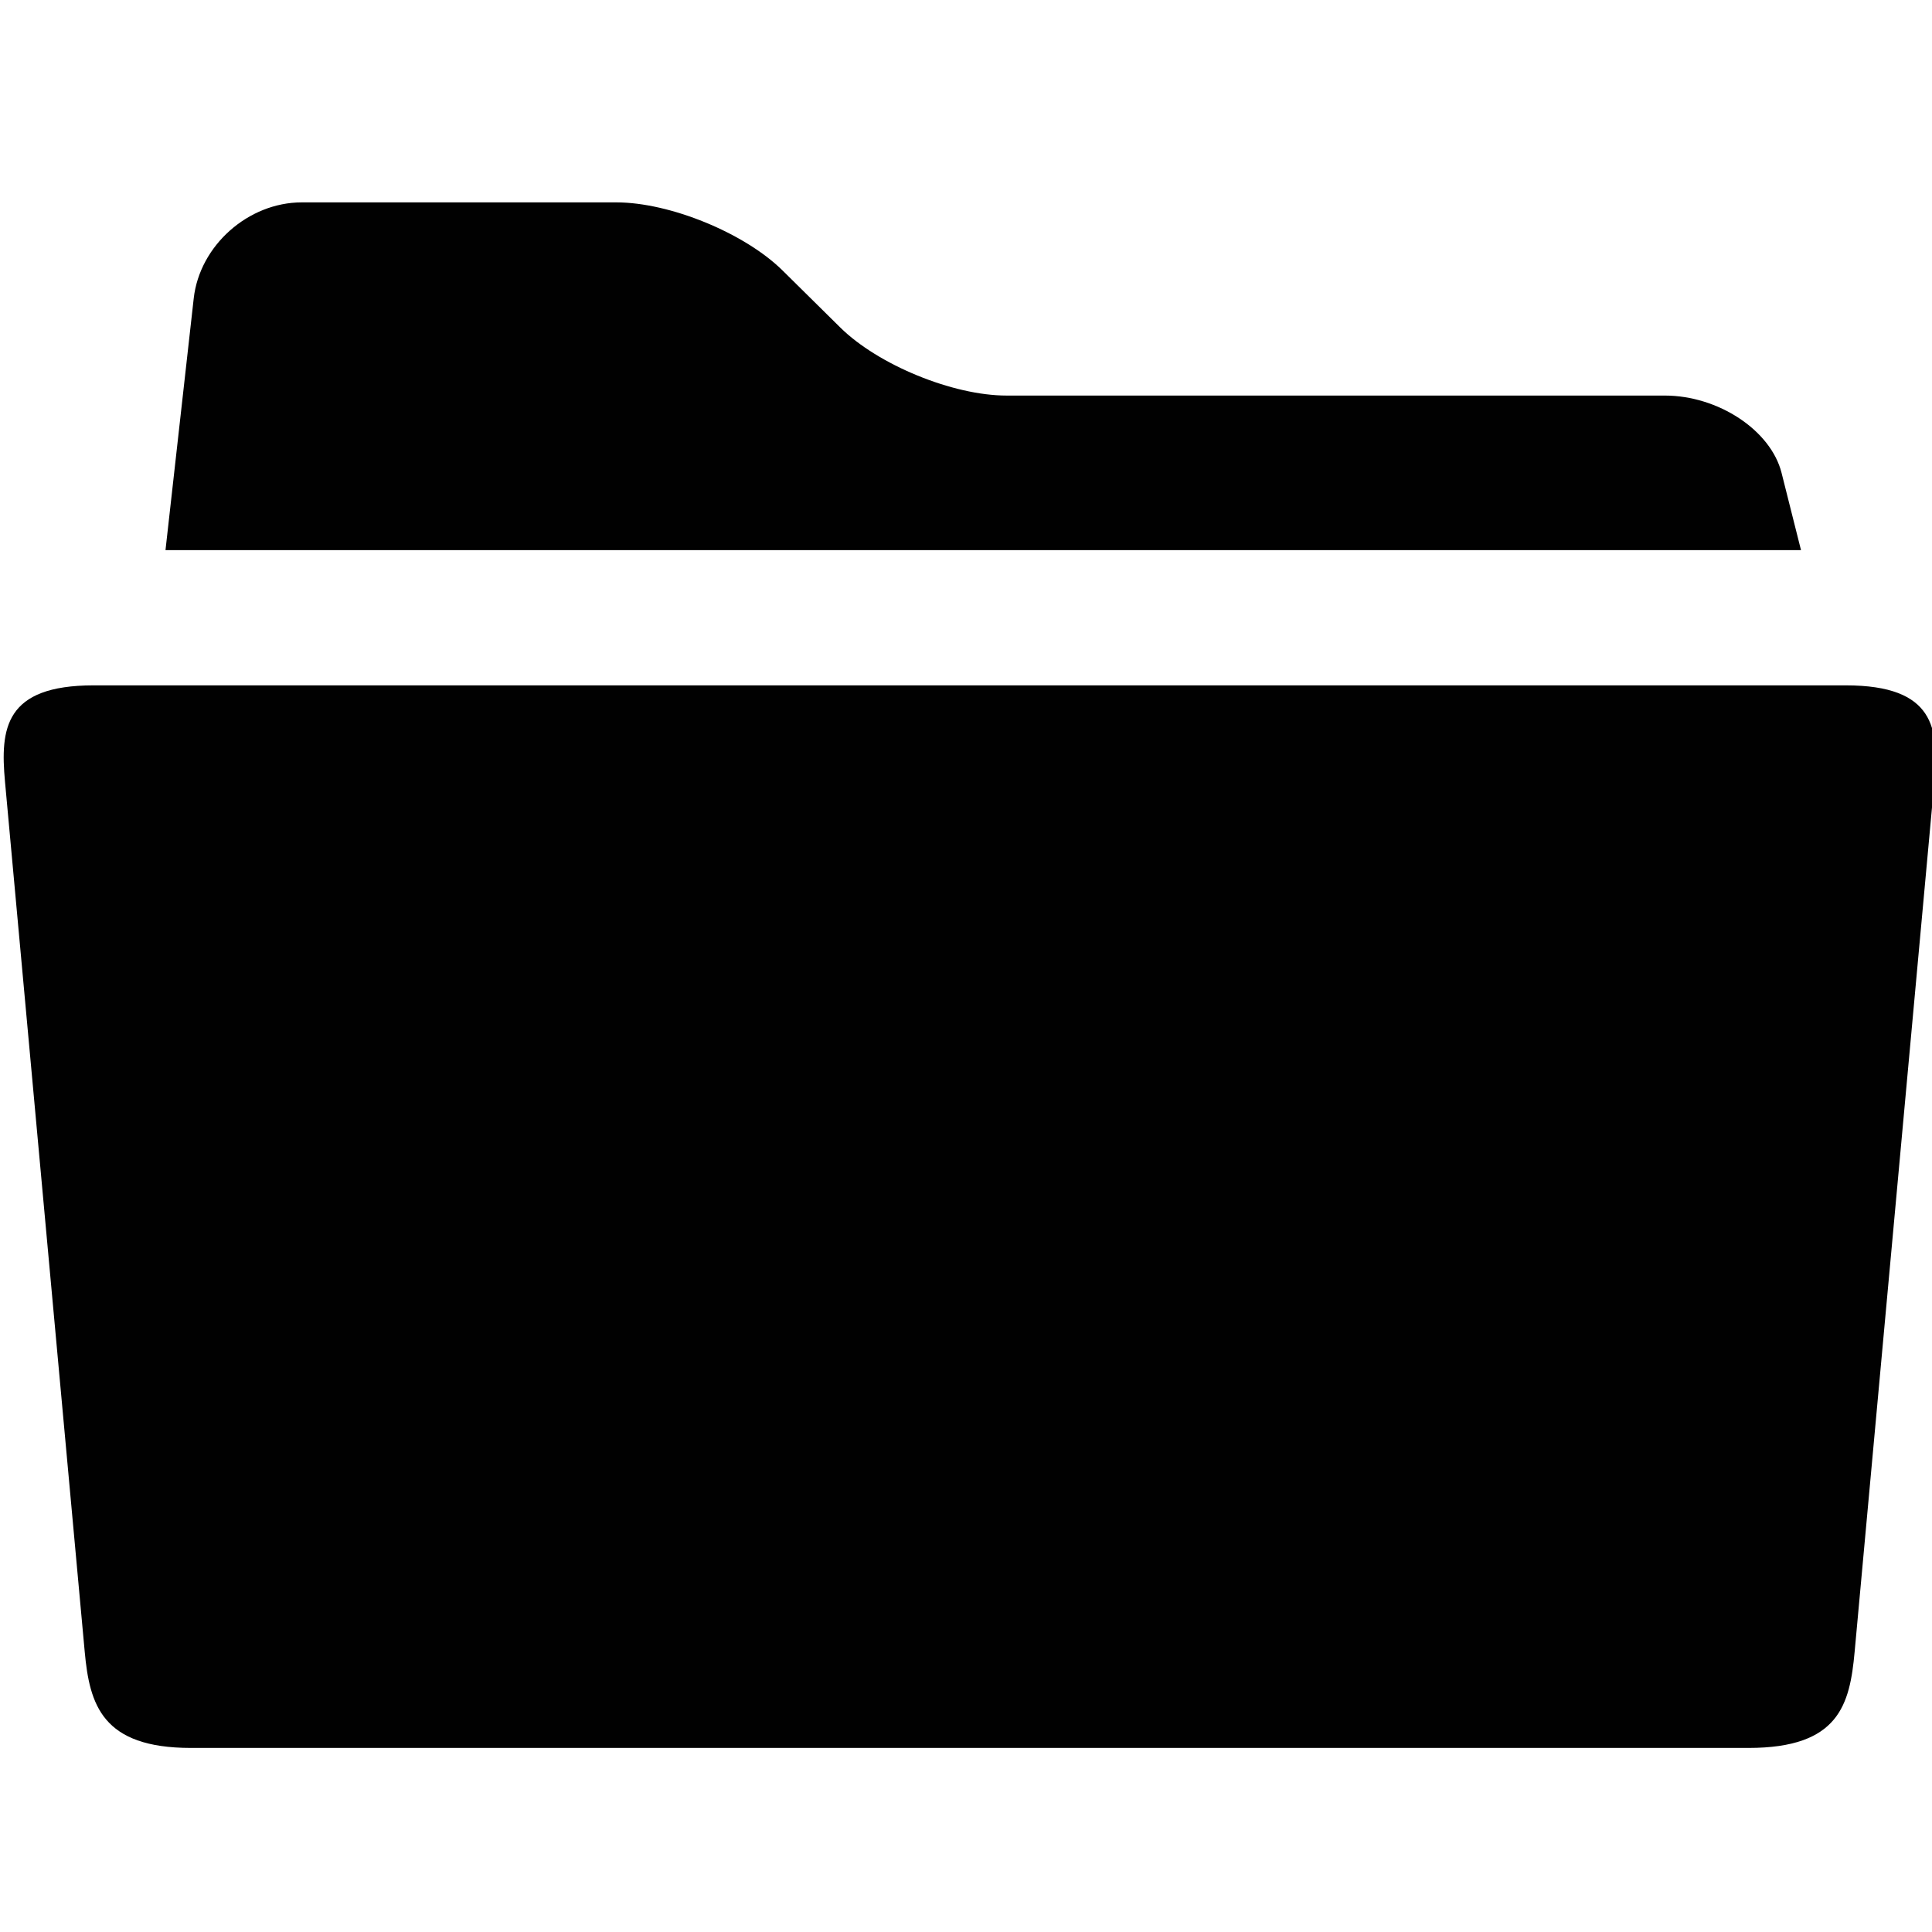
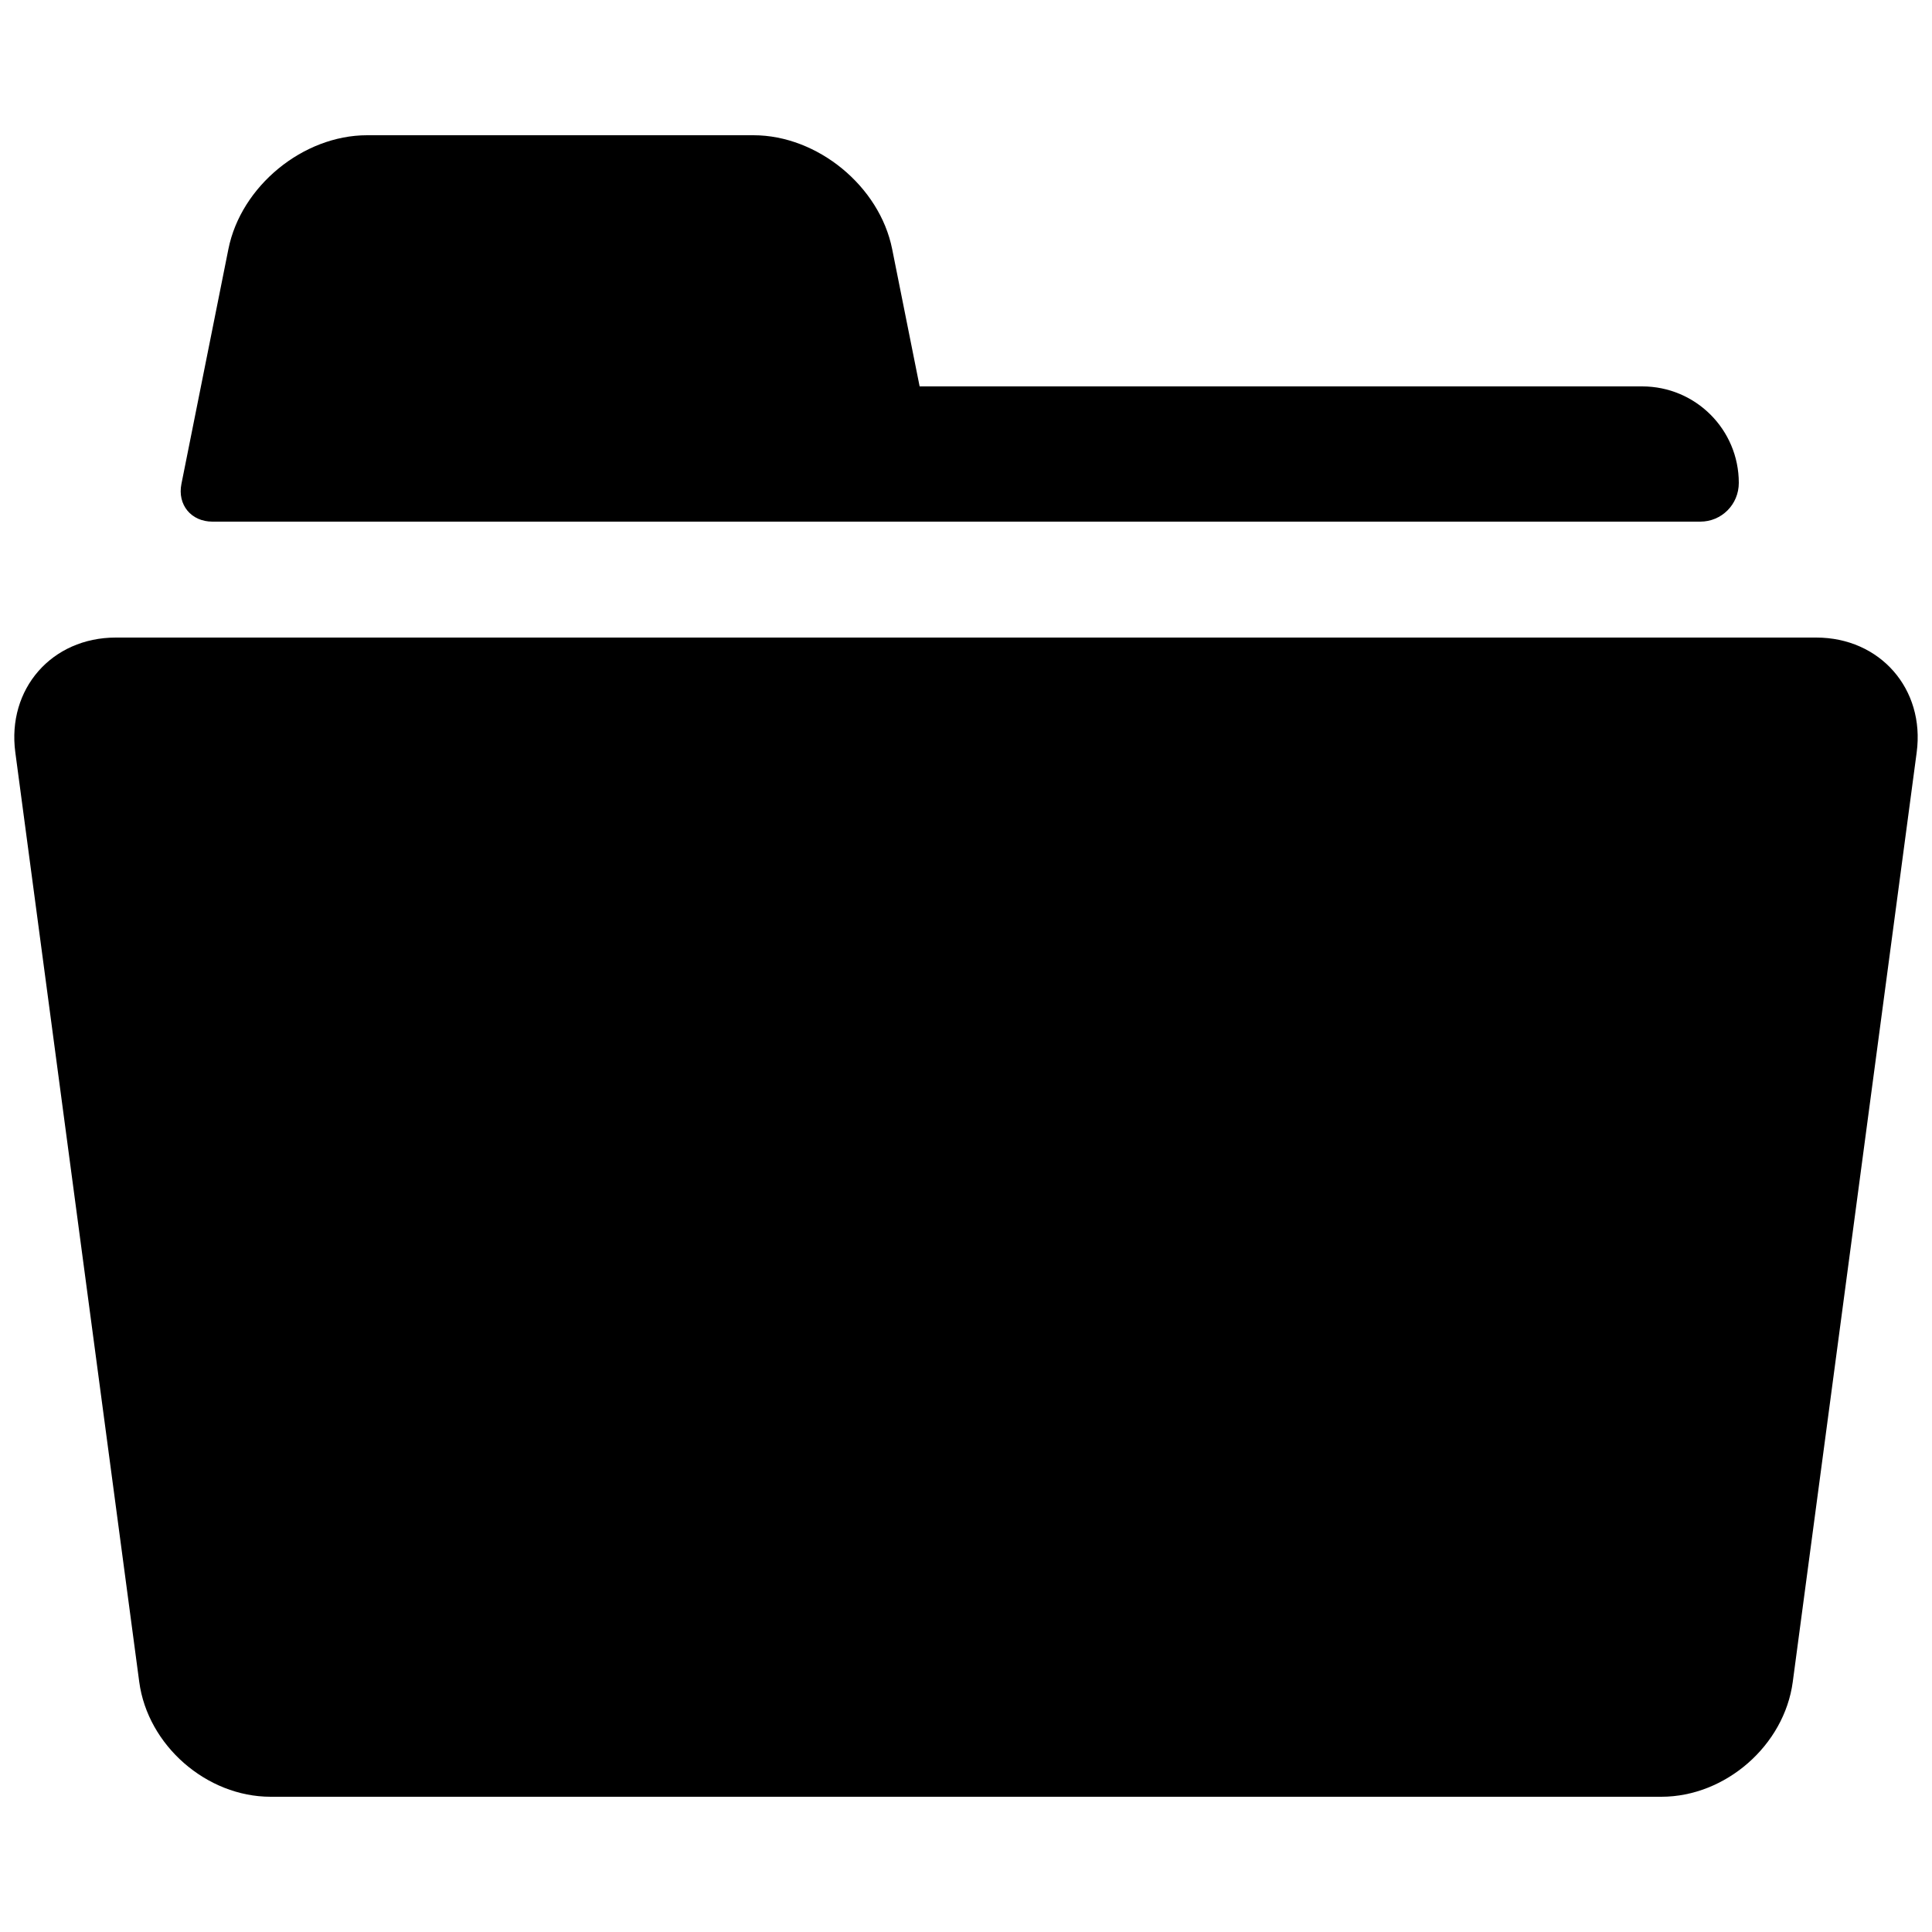
- <svg xmlns="http://www.w3.org/2000/svg" version="1.1" id="Layer_1" x="0px" y="0px" width="100px" height="100px" viewBox="0 0 100 100" enable-background="new 0 0 100 100" xml:space="preserve">
-   <g>
-     <path fill="#010101" d="M95.541,35.474H4.842c-4.604,0-4.834,2.241-4.584,4.979l4.127,45.041c0.25,2.738,0.898,4.979,5.496,4.979   h80.621c4.688,0,5.244-2.241,5.494-4.979l4.127-45.041C100.373,37.715,100.145,35.474,95.541,35.474z M92.213,24.474   c-0.555-2.2-3.275-4-6.047-4H52.094c-2.771,0-6.645-1.588-8.607-3.528l-2.979-2.943c-1.963-1.94-5.836-3.528-8.607-3.528H15.621   c-2.771,0-5.289,2.236-5.594,4.97l-1.461,13.03h84.654L92.213,24.474z" />
+ <svg xmlns="http://www.w3.org/2000/svg" width="100px" height="100px" viewBox="0 0 100 100" version="1.1">
+   <description>Created with Sketch (http://www.bohemiancoding.com/sketch)</description>
+   <defs />
+   <g id="Page 1" fill="#D8D8D8" fill-rule="evenodd">
+     <path d="M19,7 L39,7 C42.313,7 45.528,9.638 46.178,12.892 L47.6,20 L84.999,20 C87.766,20 90,22.236 90,24.994 C90,26.113 89.108,27 88.007,27 L43.001,27 L29.001,27 L10.997,27 C9.892,27 9.175,26.125 9.391,25.046 L11.822,12.892 C12.473,9.635 15.686,7 19,7 Z M5.993,33 L94.007,33 C97.312,33 99.645,35.662 99.207,38.945 L92.793,87.055 C92.354,90.344 89.31,93 85.993,93 L14.007,93 C10.688,93 7.645,90.338 7.207,87.055 L0.793,38.945 C0.354,35.656 2.683,33 5.993,33 Z M5.993,33" id="Rectangle 4" fill="#000000" />
  </g>
</svg>
